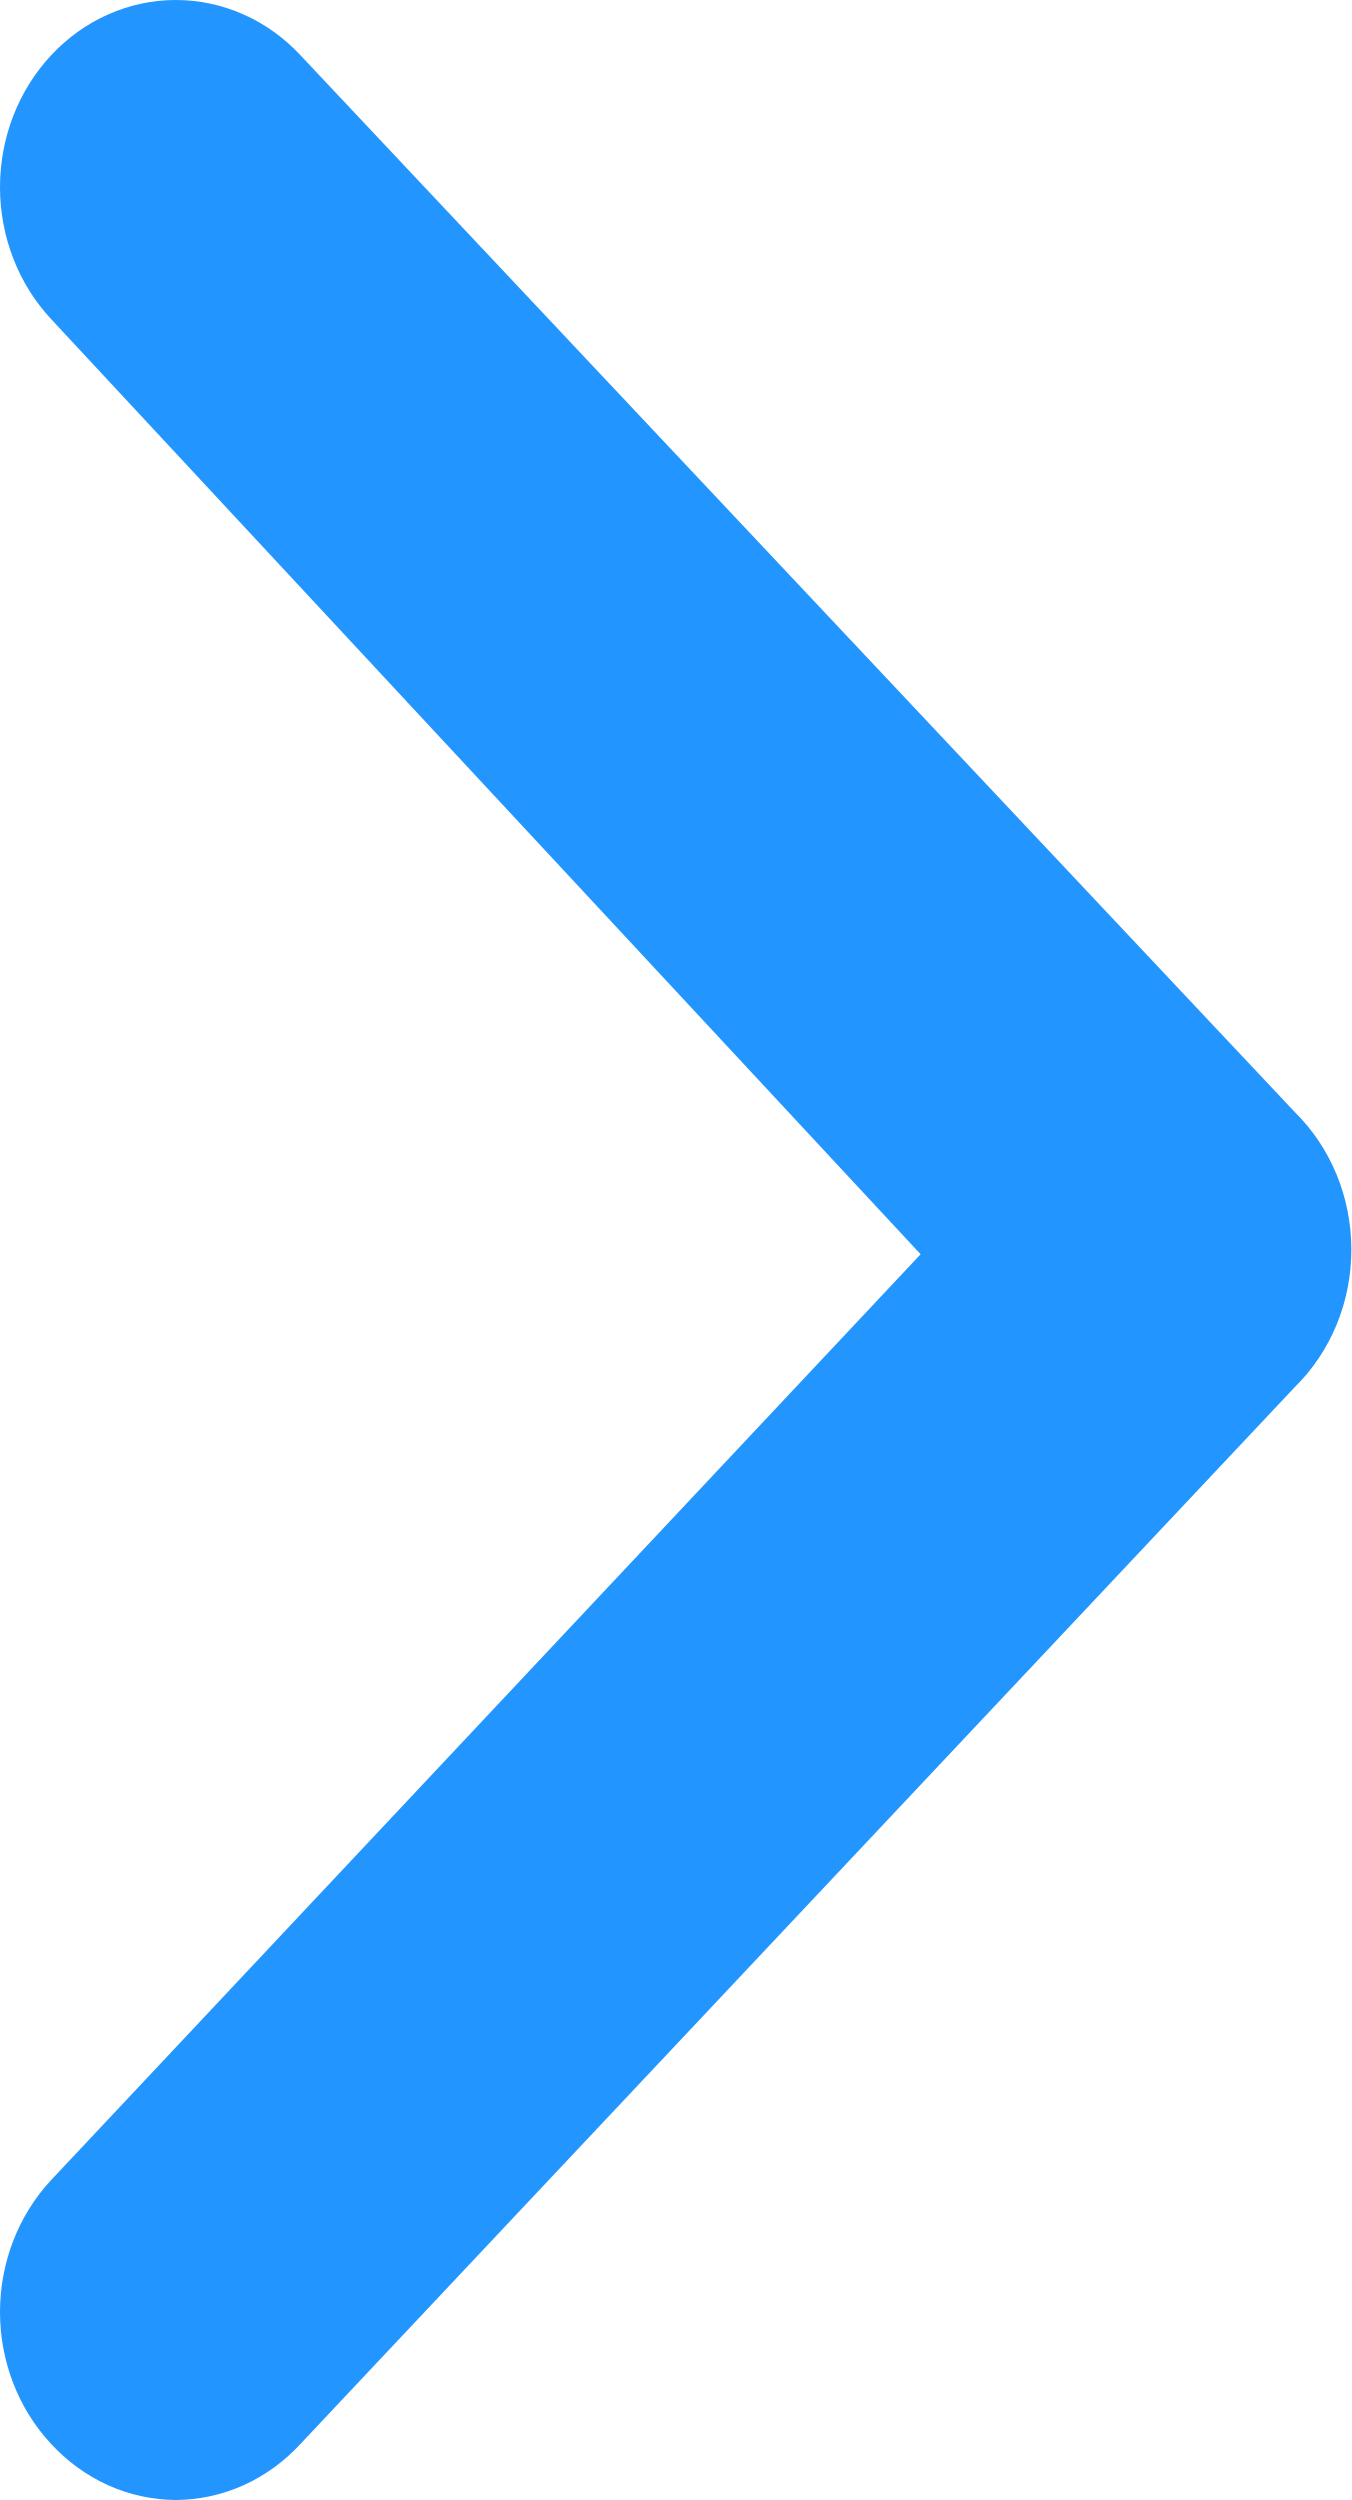
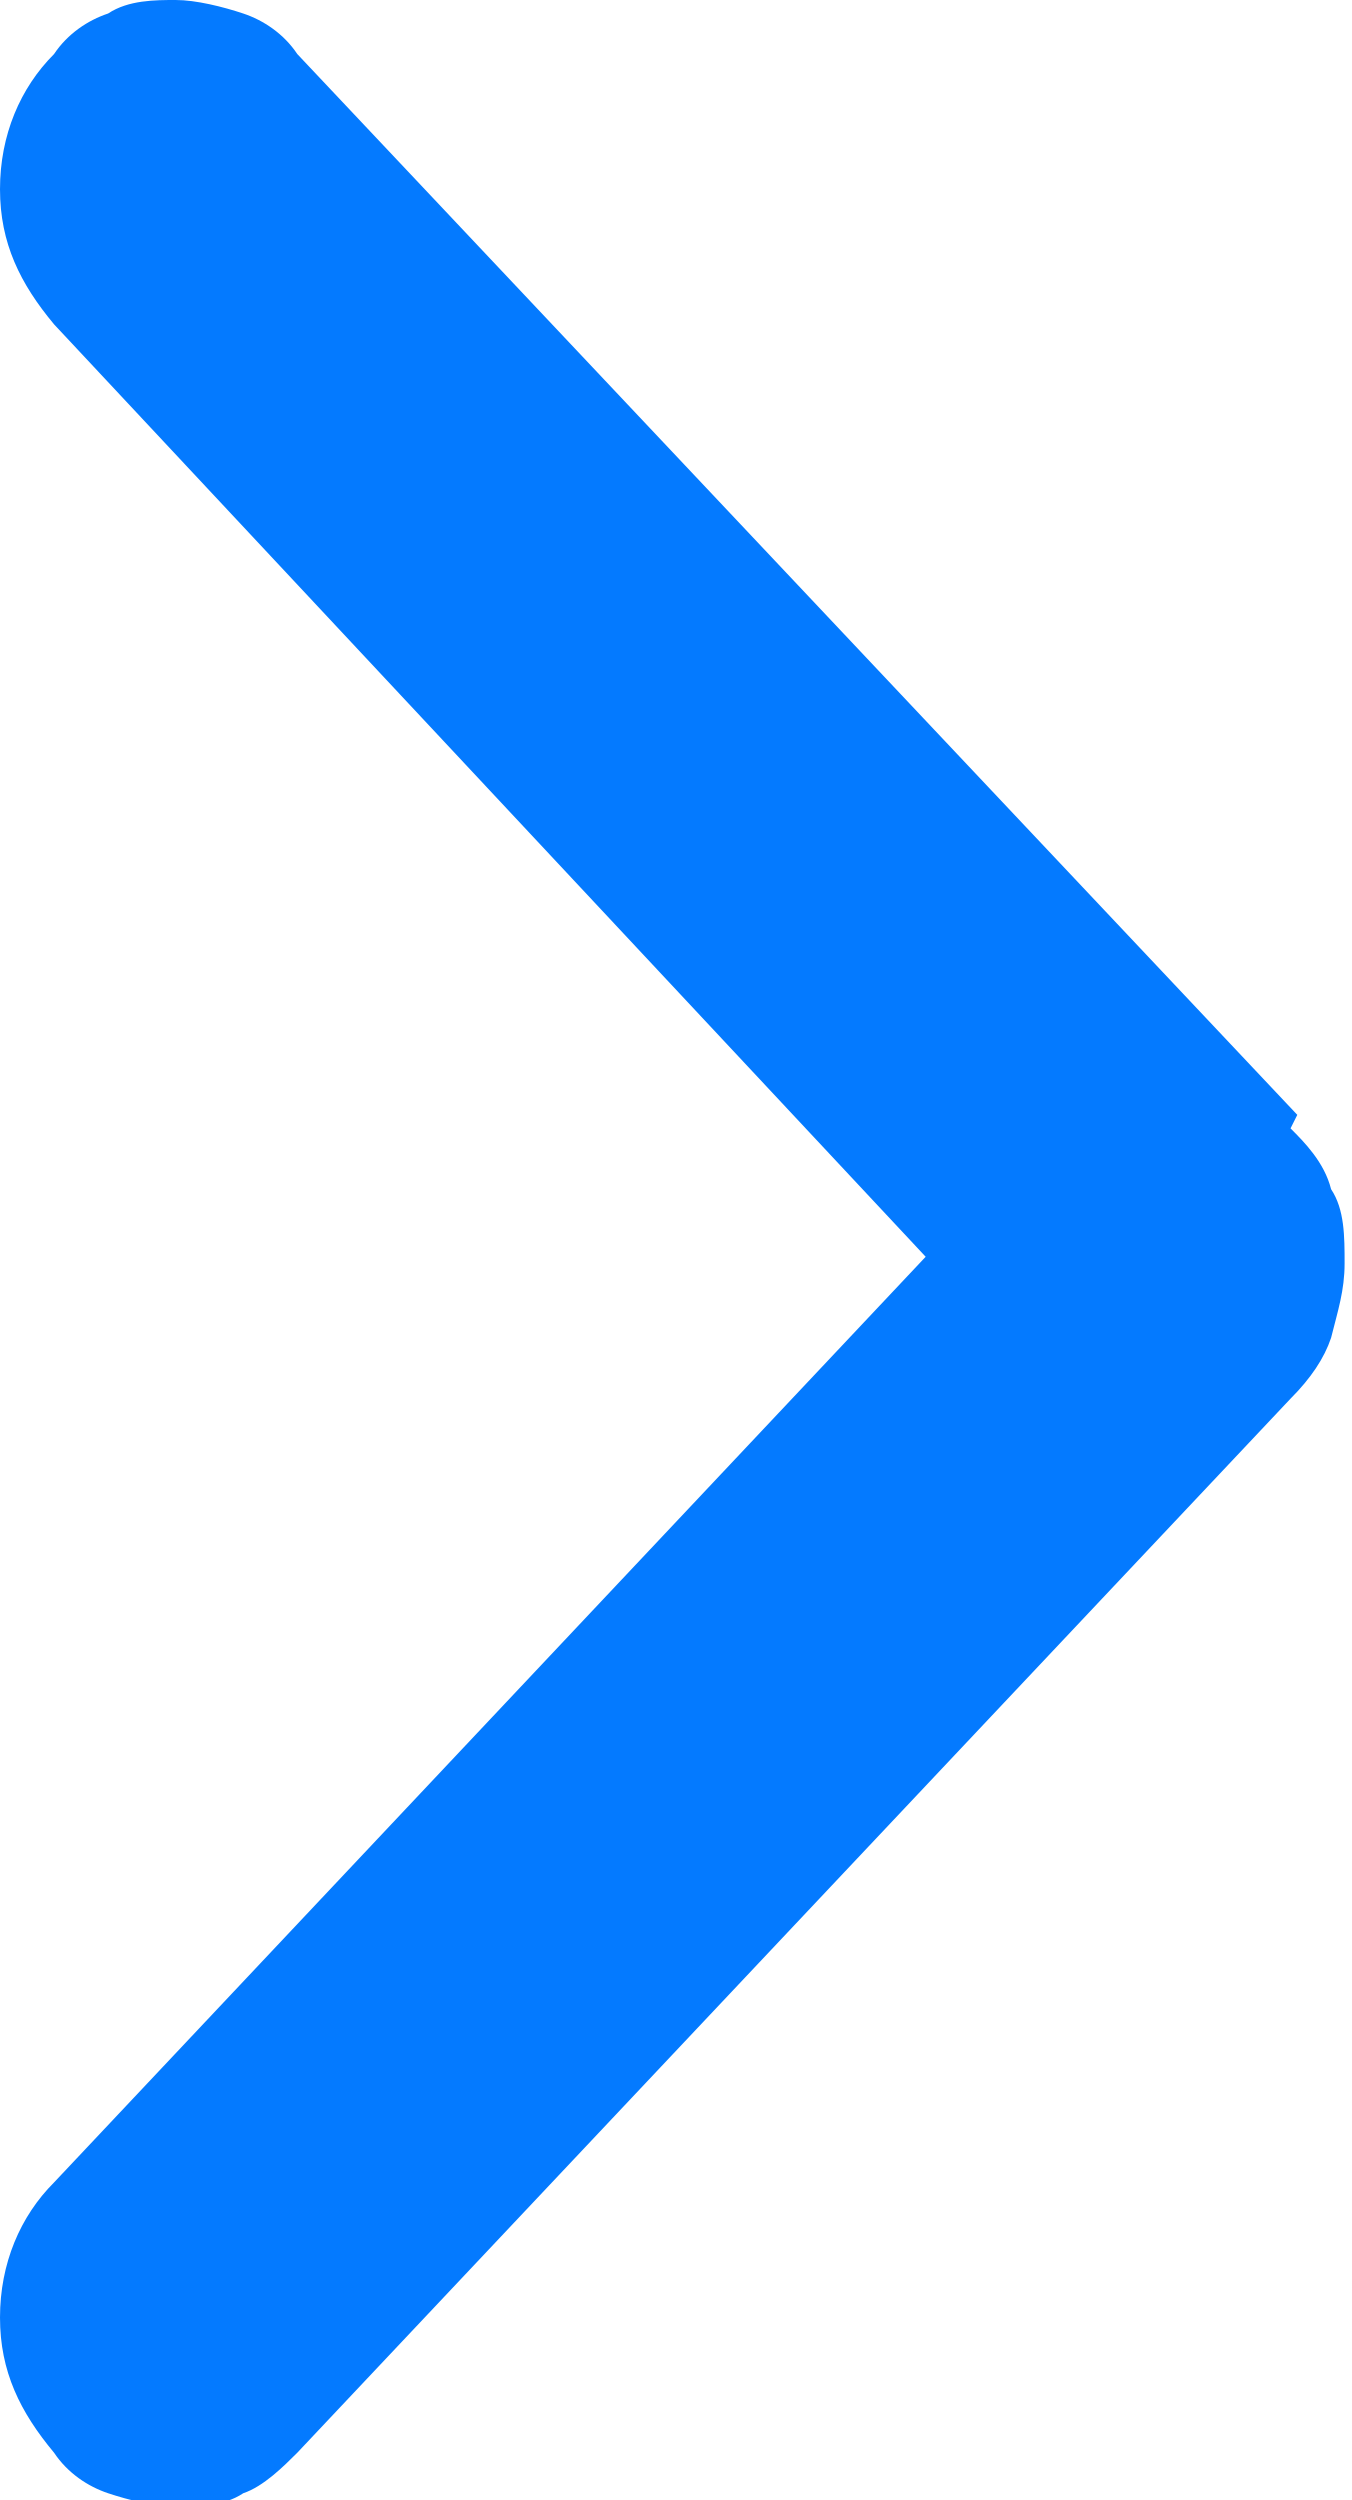
- <svg xmlns="http://www.w3.org/2000/svg" width="20" height="37" viewBox="0 0 20 37" fill="none">
-   <path d="M19.163 16.459L4.448 0.819C4.206 0.559 3.919 0.353 3.602 0.213C3.285 0.072 2.945 0 2.602 0C2.259 0 1.919 0.072 1.602 0.213C1.285 0.353 0.998 0.559 0.756 0.819C0.272 1.338 0 2.039 0 2.77C0 3.502 0.272 4.203 0.756 4.722L13.625 18.563L0.756 32.266C0.272 32.785 0 33.487 0 34.218C0 34.949 0.272 35.651 0.756 36.169C0.997 36.431 1.284 36.639 1.601 36.782C1.918 36.924 2.258 36.998 2.602 37C2.946 36.998 3.286 36.924 3.603 36.782C3.92 36.639 4.207 36.431 4.448 36.169L19.163 20.529C19.427 20.27 19.637 19.955 19.782 19.605C19.926 19.255 20 18.877 20 18.494C20 18.112 19.926 17.734 19.782 17.384C19.637 17.033 19.427 16.719 19.163 16.459Z" fill="#2395FF" />
+ <svg xmlns="http://www.w3.org/2000/svg" version="1.1" viewBox="0 0 20 37">
+   <defs>
+     <style>
+       .cls-1 {
+         fill: #047aff;
+       }
+     </style>
+   </defs>
+   <g>
+     <g id="_레이어_1" data-name="레이어_1">
+       <path class="cls-1" d="M19.2,16.5L4.4.8c-.2-.3-.5-.5-.8-.6-.3-.1-.7-.2-1-.2s-.7,0-1,.2c-.3.1-.6.3-.8.6-.5.5-.8,1.2-.8,2s.3,1.4.8,2l12.9,13.8L.8,32.3c-.5.5-.8,1.2-.8,2s.3,1.4.8,2c.2.3.5.5.8.6.3.1.7.2,1,.2.3,0,.7,0,1-.2.3-.1.6-.4.8-.6l14.7-15.6c.3-.3.5-.6.6-.9.1-.4.2-.7.2-1.1s0-.8-.2-1.1c-.1-.4-.4-.7-.6-.9Z" />
+     </g>
+   </g>
</svg>
